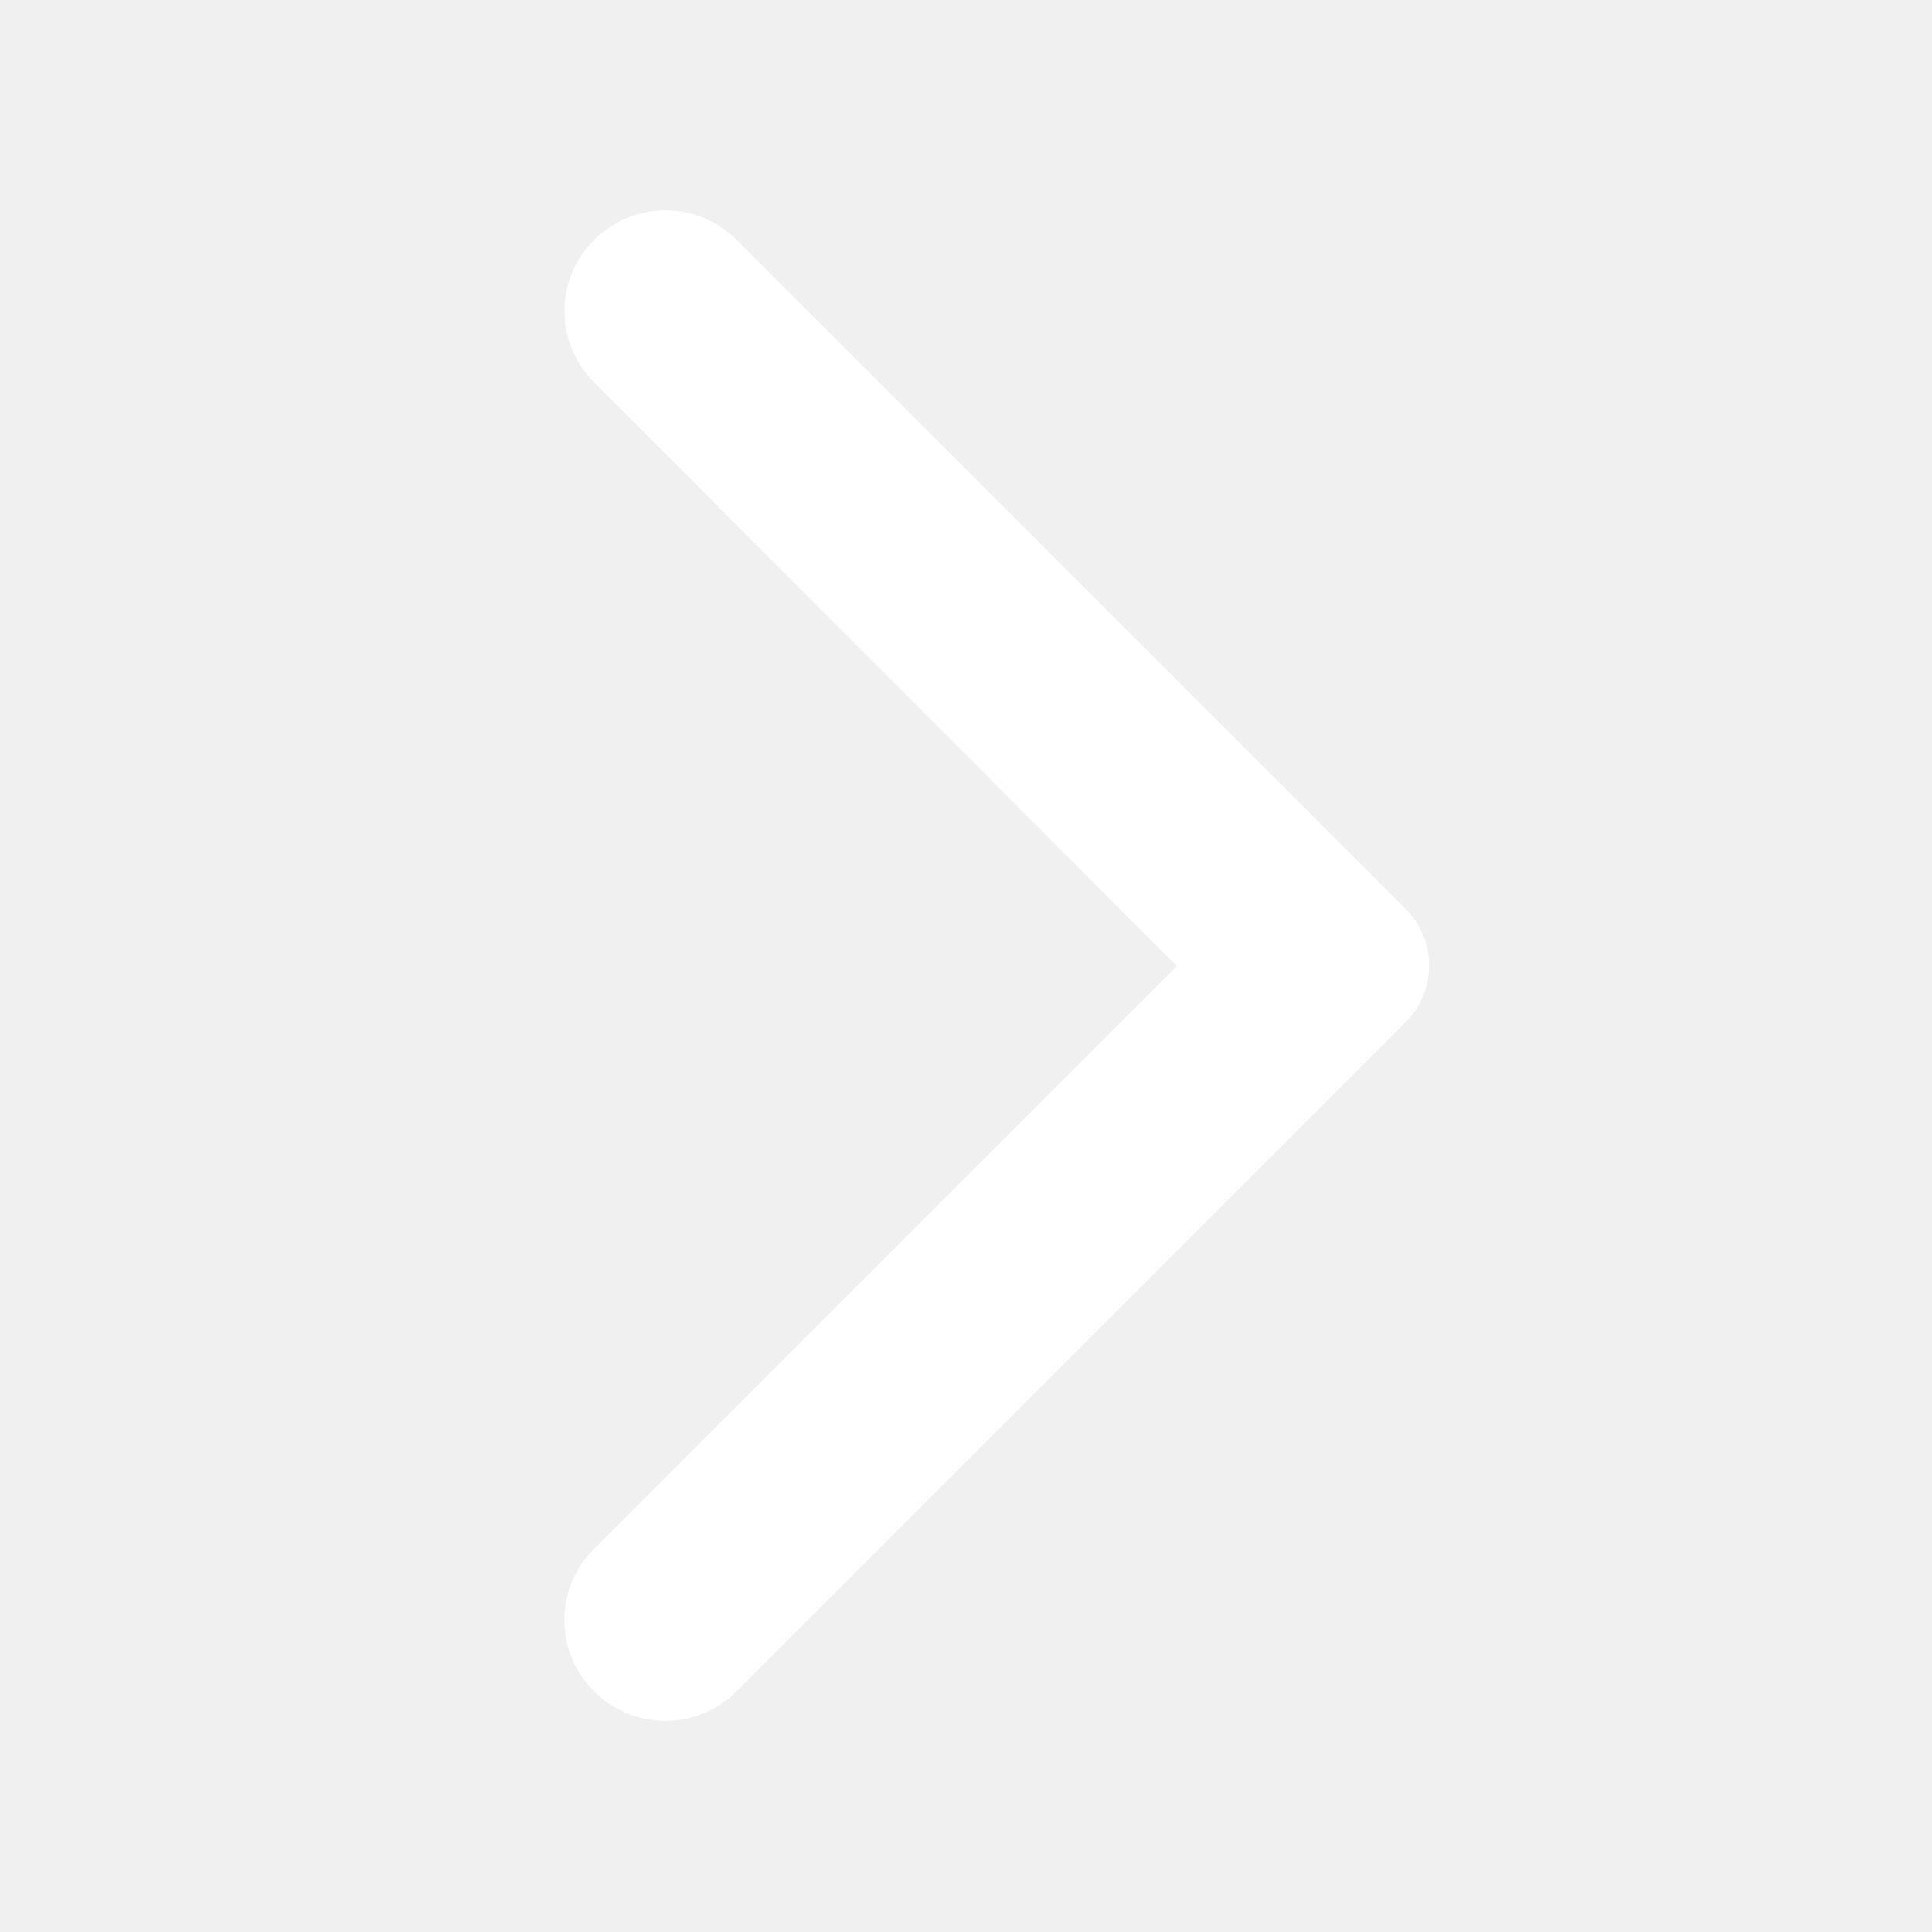
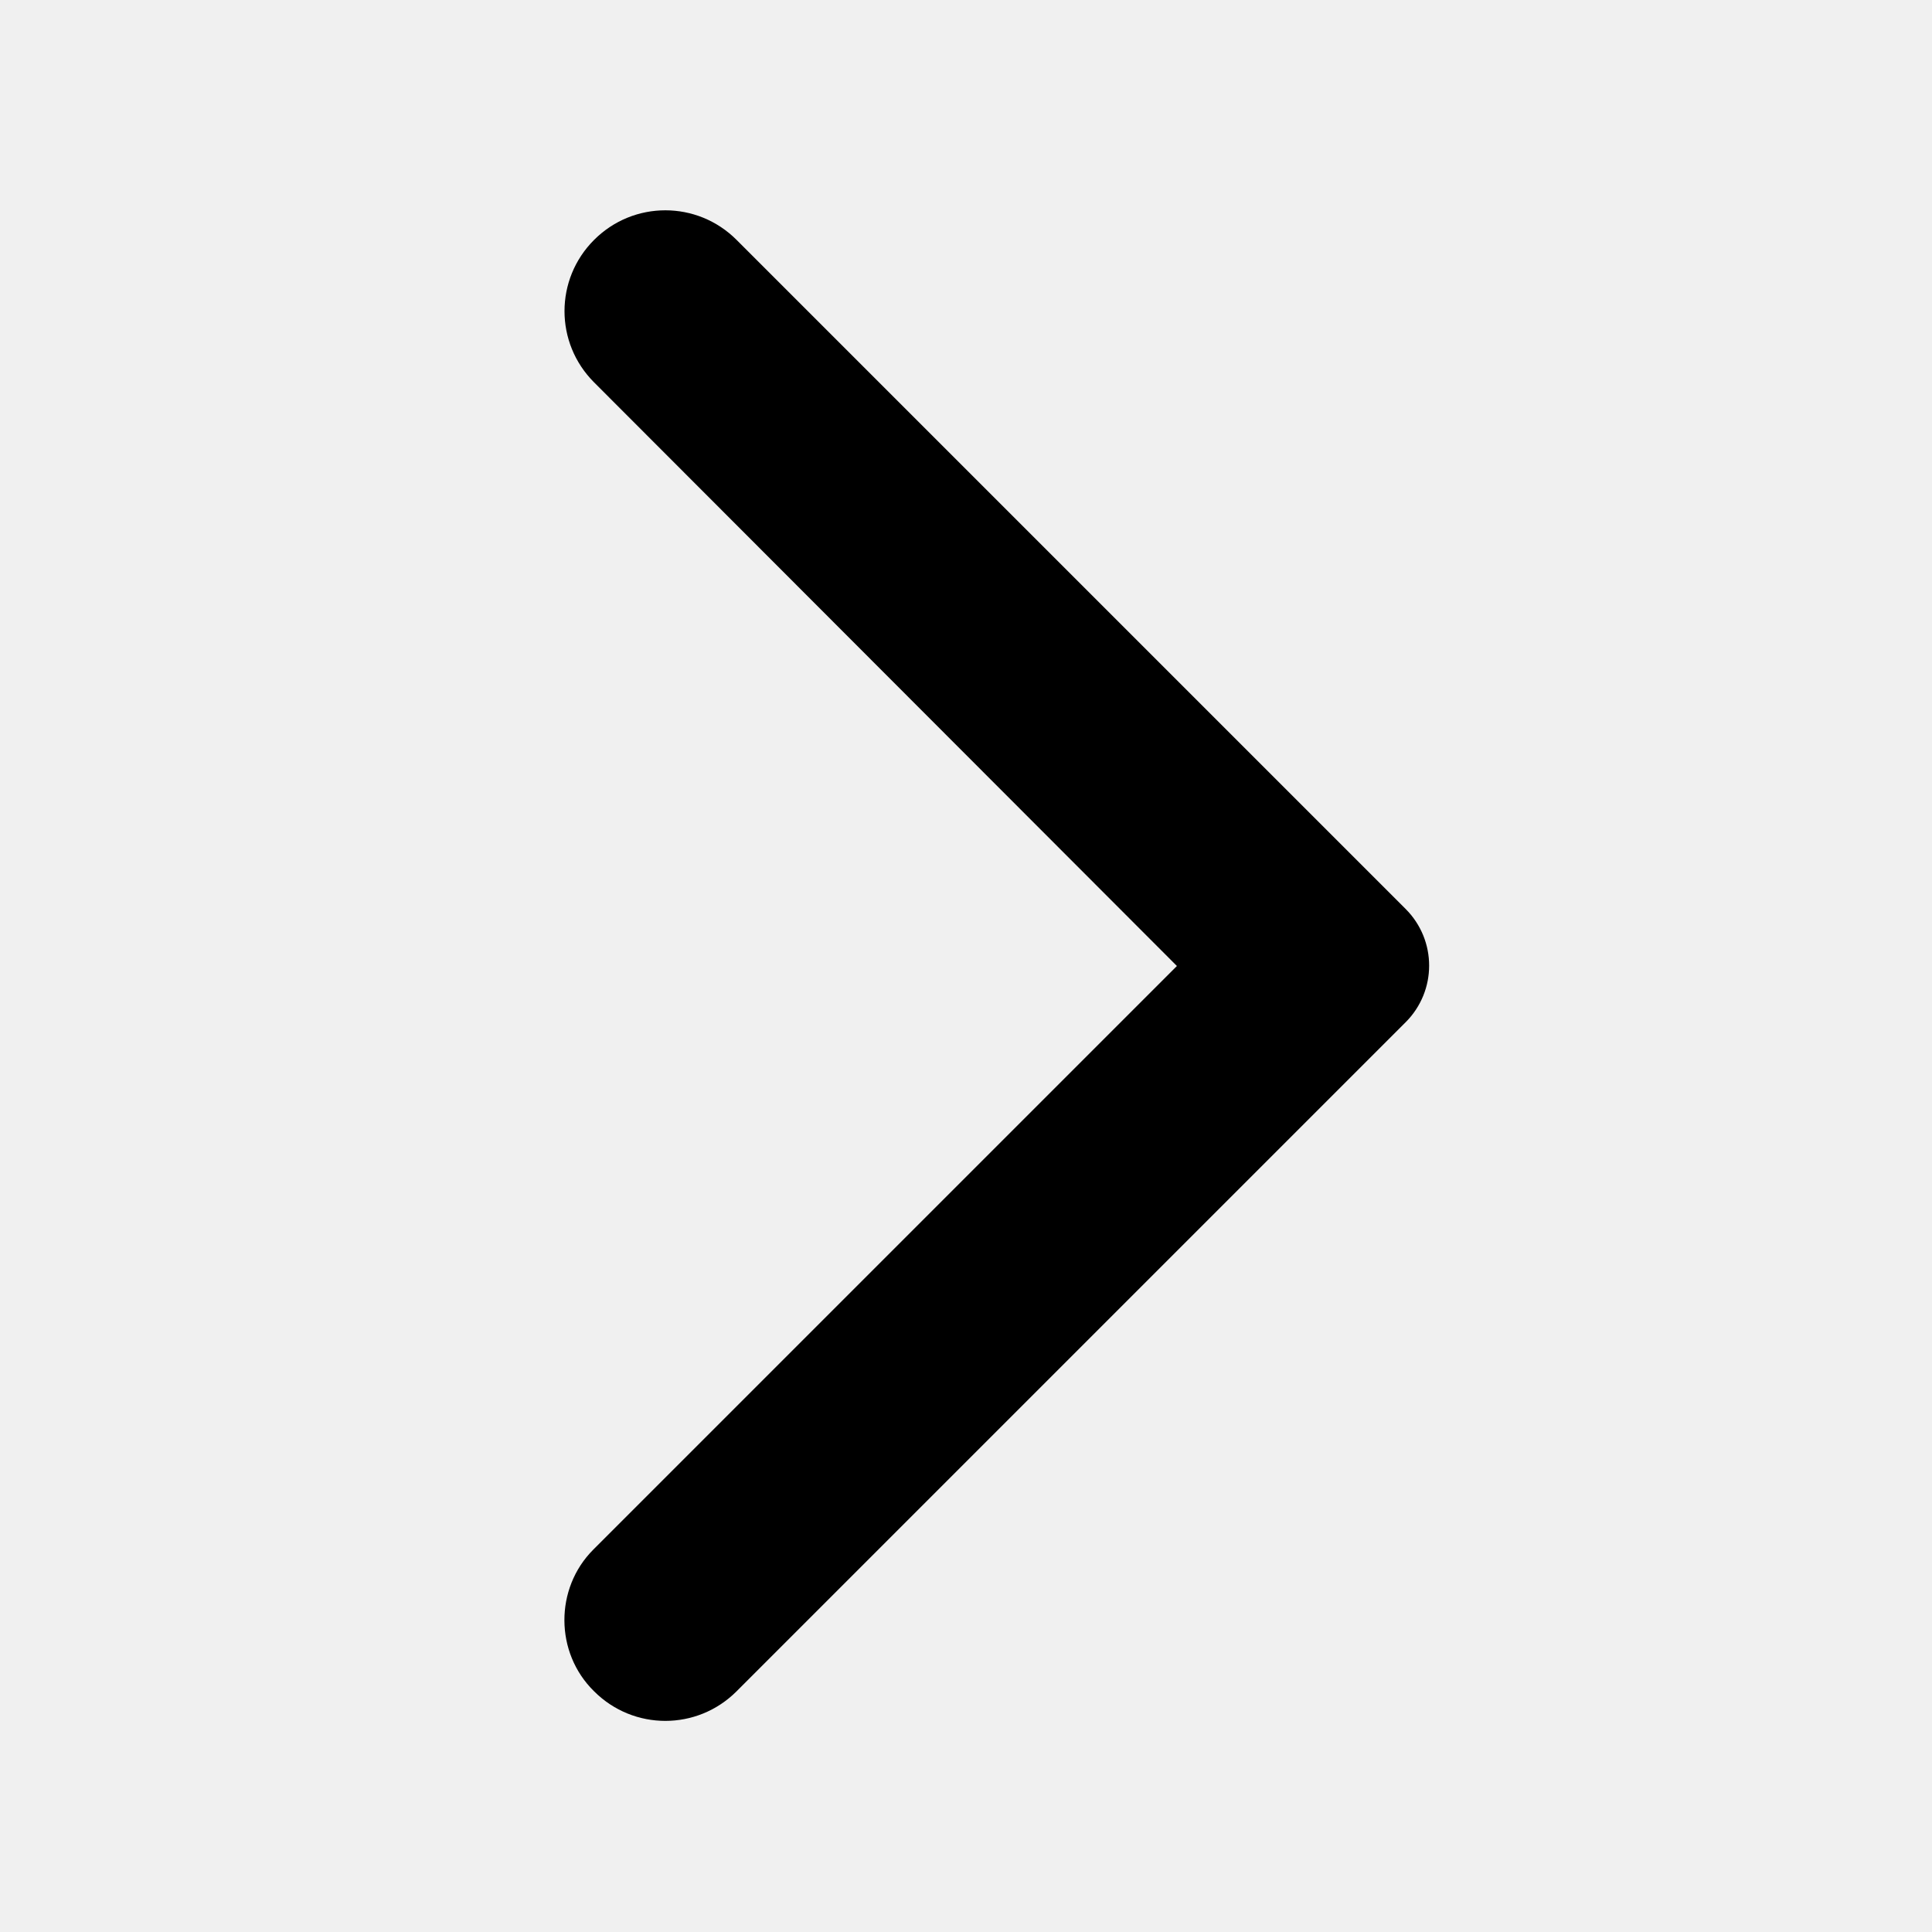
<svg xmlns="http://www.w3.org/2000/svg" width="24" height="24" viewBox="0 0 24 24" fill="none">
-   <path d="M7.38 21.01C7.87 21.5 8.66 21.5 9.15 21.01L17.46 12.7C17.851 12.31 17.851 11.68 17.46 11.29L9.15 2.98C8.66 2.49 7.87 2.49 7.38 2.98C6.89 3.47 6.89 4.26 7.38 4.75L14.62 12L7.37 19.25C6.89 19.73 6.89 20.53 7.38 21.01Z" fill="white" />
+   <path d="M7.38 21.01C7.87 21.5 8.66 21.5 9.15 21.01L17.46 12.7C17.851 12.31 17.851 11.68 17.46 11.29L9.15 2.98C8.66 2.49 7.87 2.49 7.38 2.98C6.89 3.47 6.89 4.26 7.38 4.75L14.62 12L7.37 19.25C6.89 19.73 6.89 20.53 7.38 21.01Z" fill="black" />
</svg>
